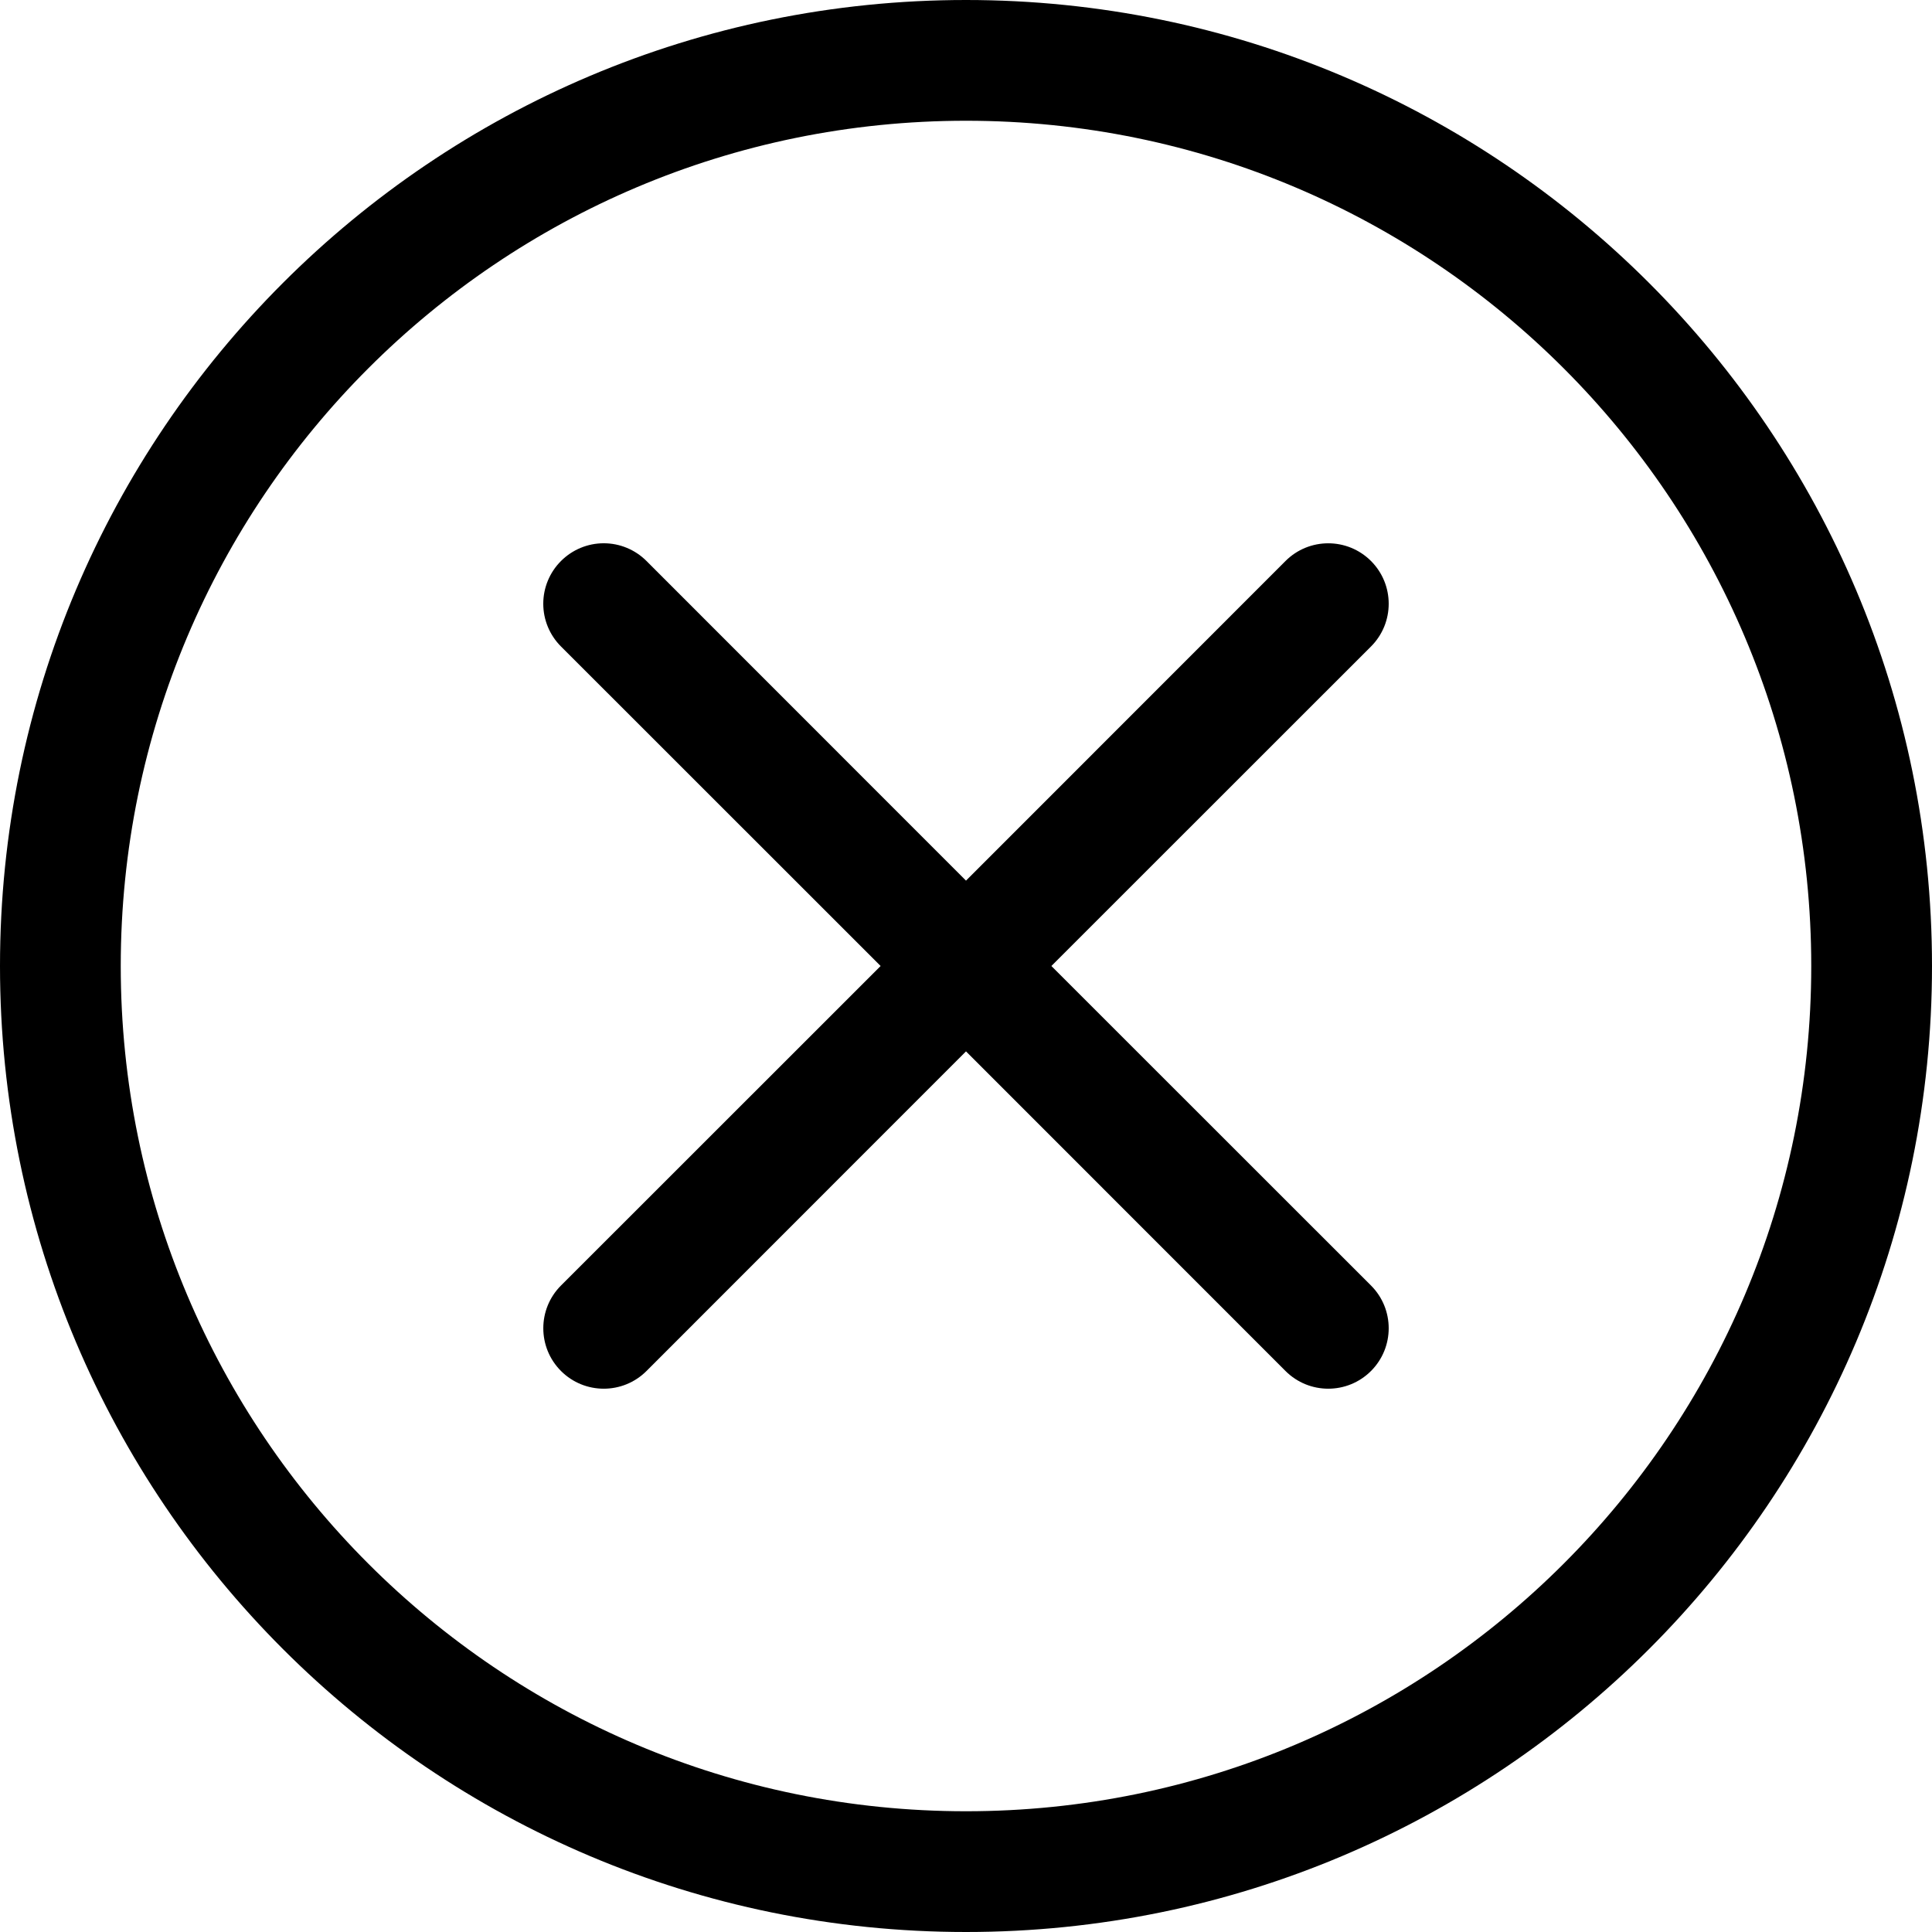
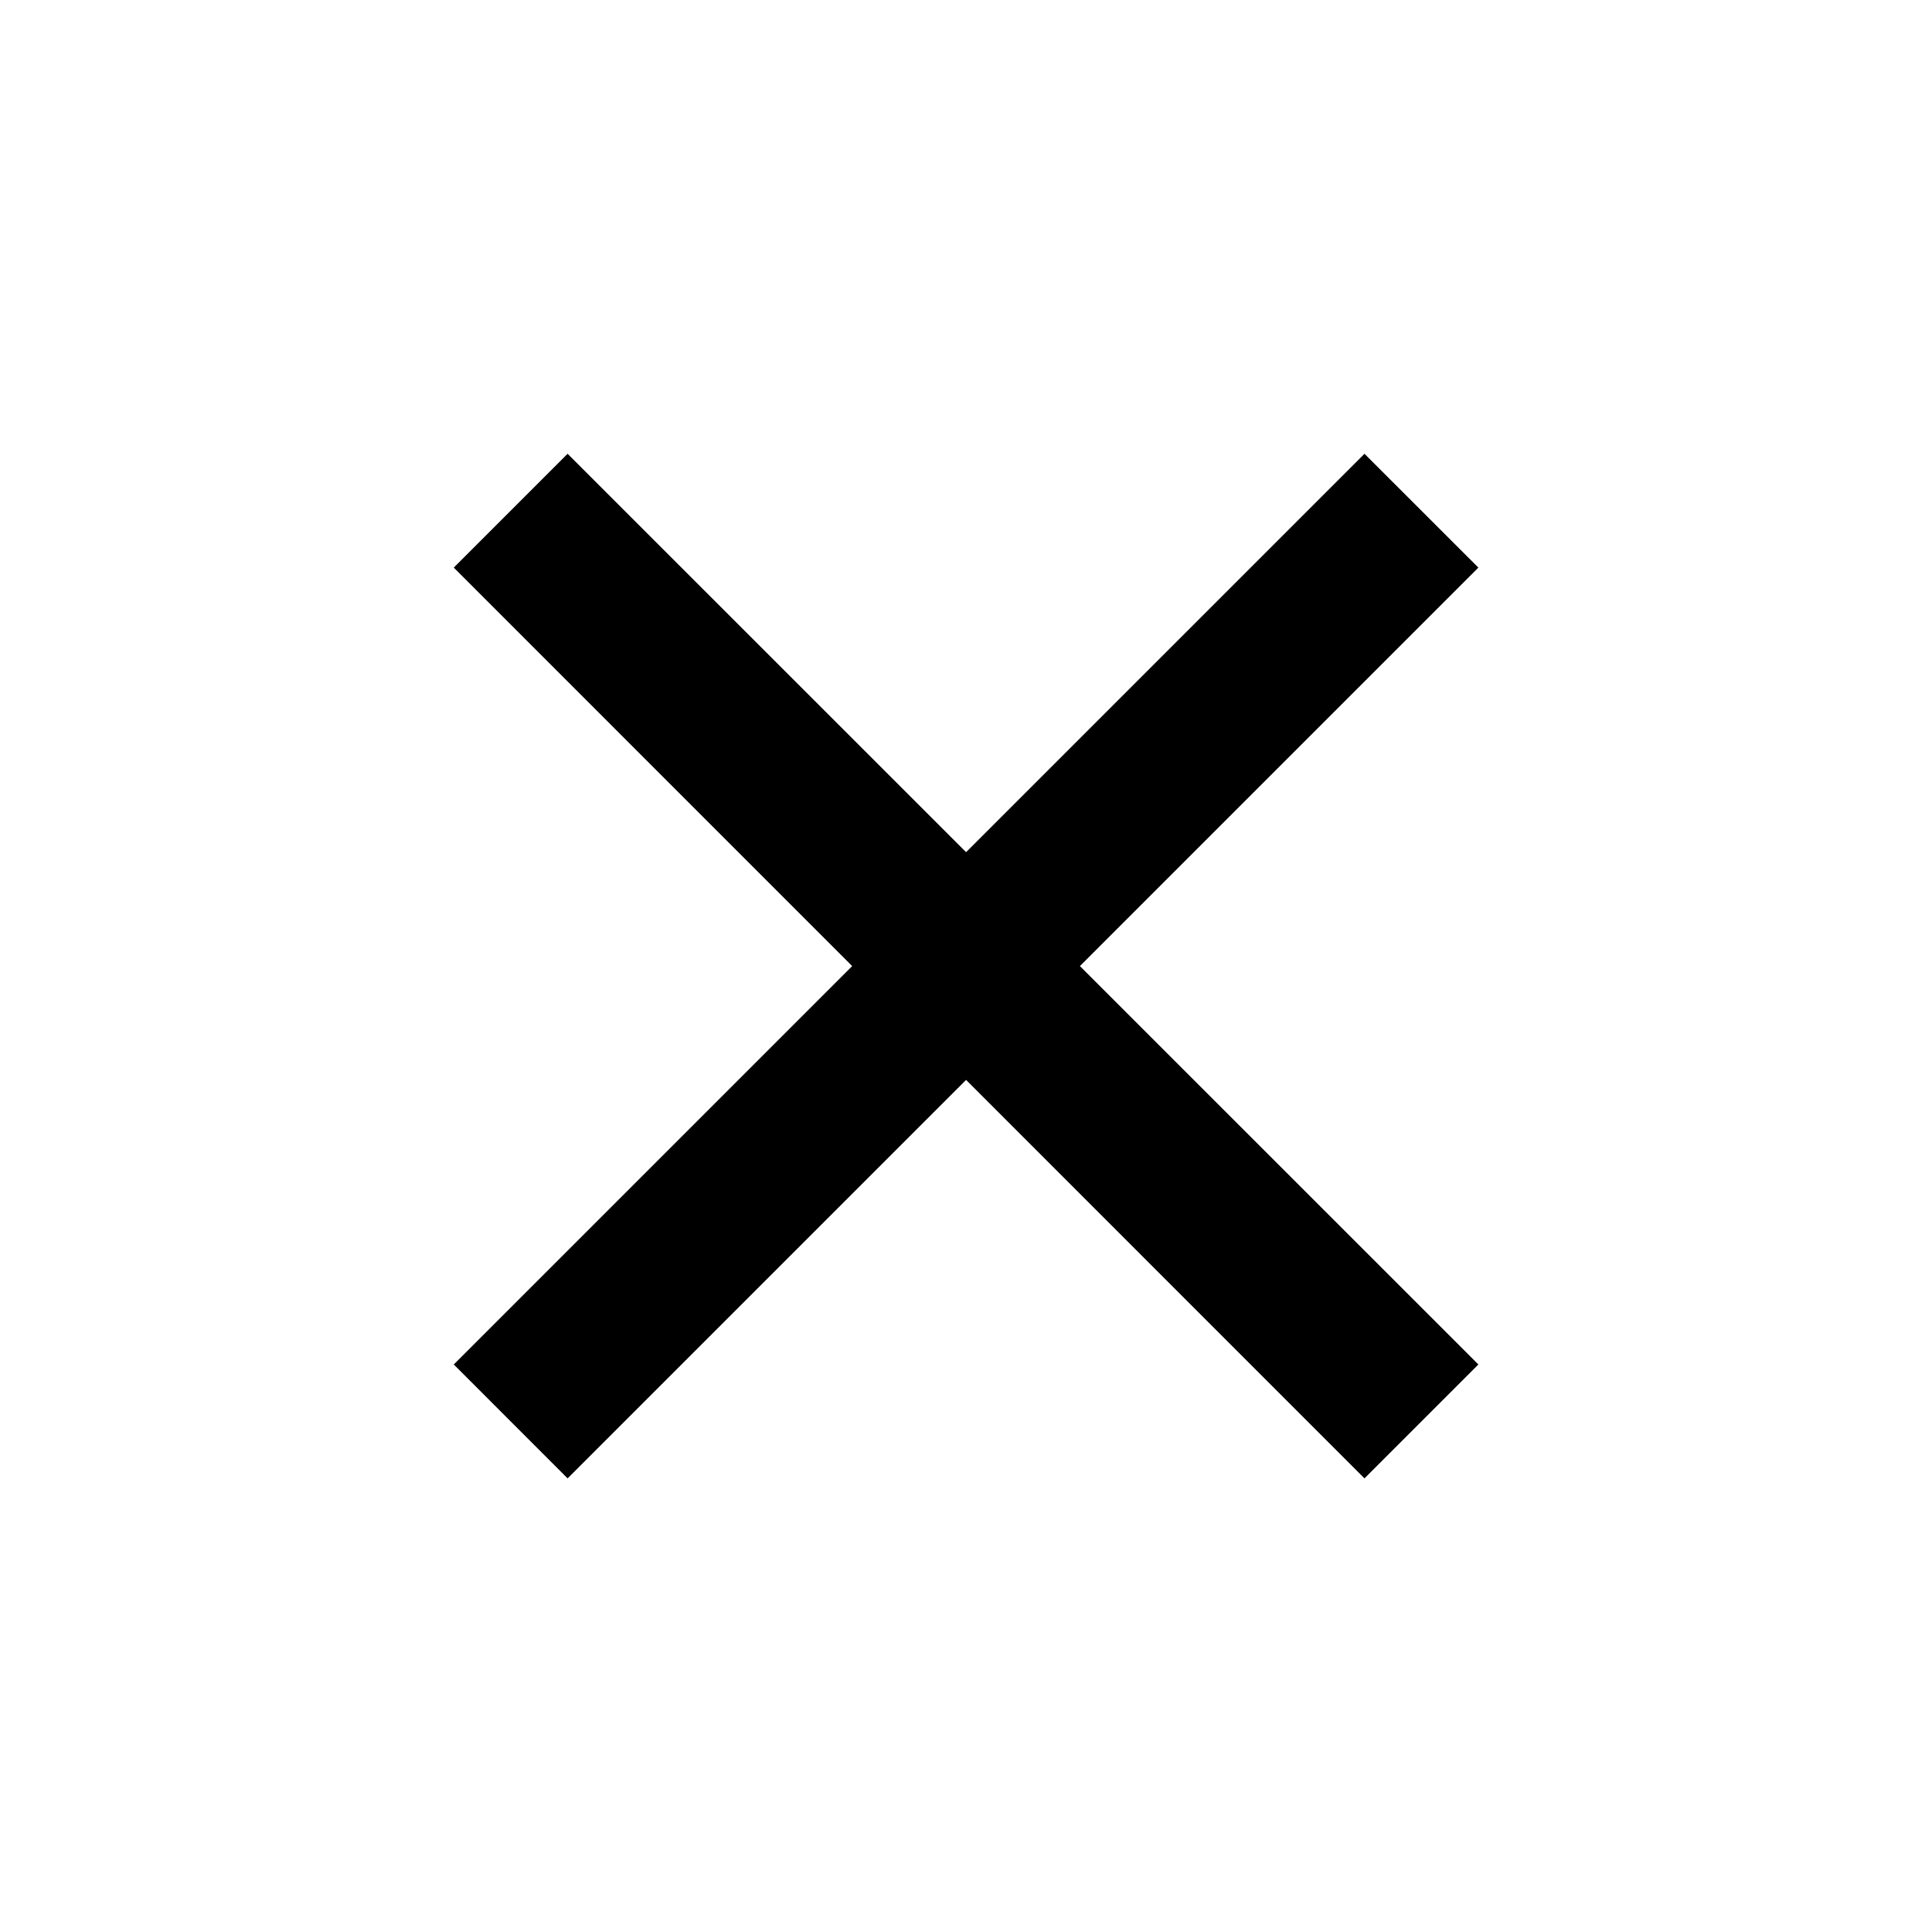
- <svg xmlns="http://www.w3.org/2000/svg" width="16" height="16" fill="currentColor" class="bi bi-x-circle" viewBox="0 0 16 16">
-   <path d="M8 15A7 7 0 1 1 8 1a7 7 0 0 1 0 14zm0 1A8 8 0 1 0 8 0a8 8 0 0 0 0 16z" />
-   <path d="M4.646 4.646a.5.5 0 0 1 .708 0L8 7.293l2.646-2.647a.5.5 0 0 1 .708.708L8.707 8l2.647 2.646a.5.5 0 0 1-.708.708L8 8.707l-2.646 2.647a.5.5 0 0 1-.708-.708L7.293 8 4.646 5.354a.5.5 0 0 1 0-.708z" />
+ <svg xmlns="http://www.w3.org/2000/svg" viewBox="0 0 24 24">
+   <path d="M12.001 10.586L16.95 5.637L18.365 7.051L13.415 12.001L18.365 16.95L16.95 18.365L12.001 13.415L7.051 18.365L5.637 16.95L10.586 12.001L5.637 7.051L7.051 5.637L12.001 10.586Z" />
</svg>
